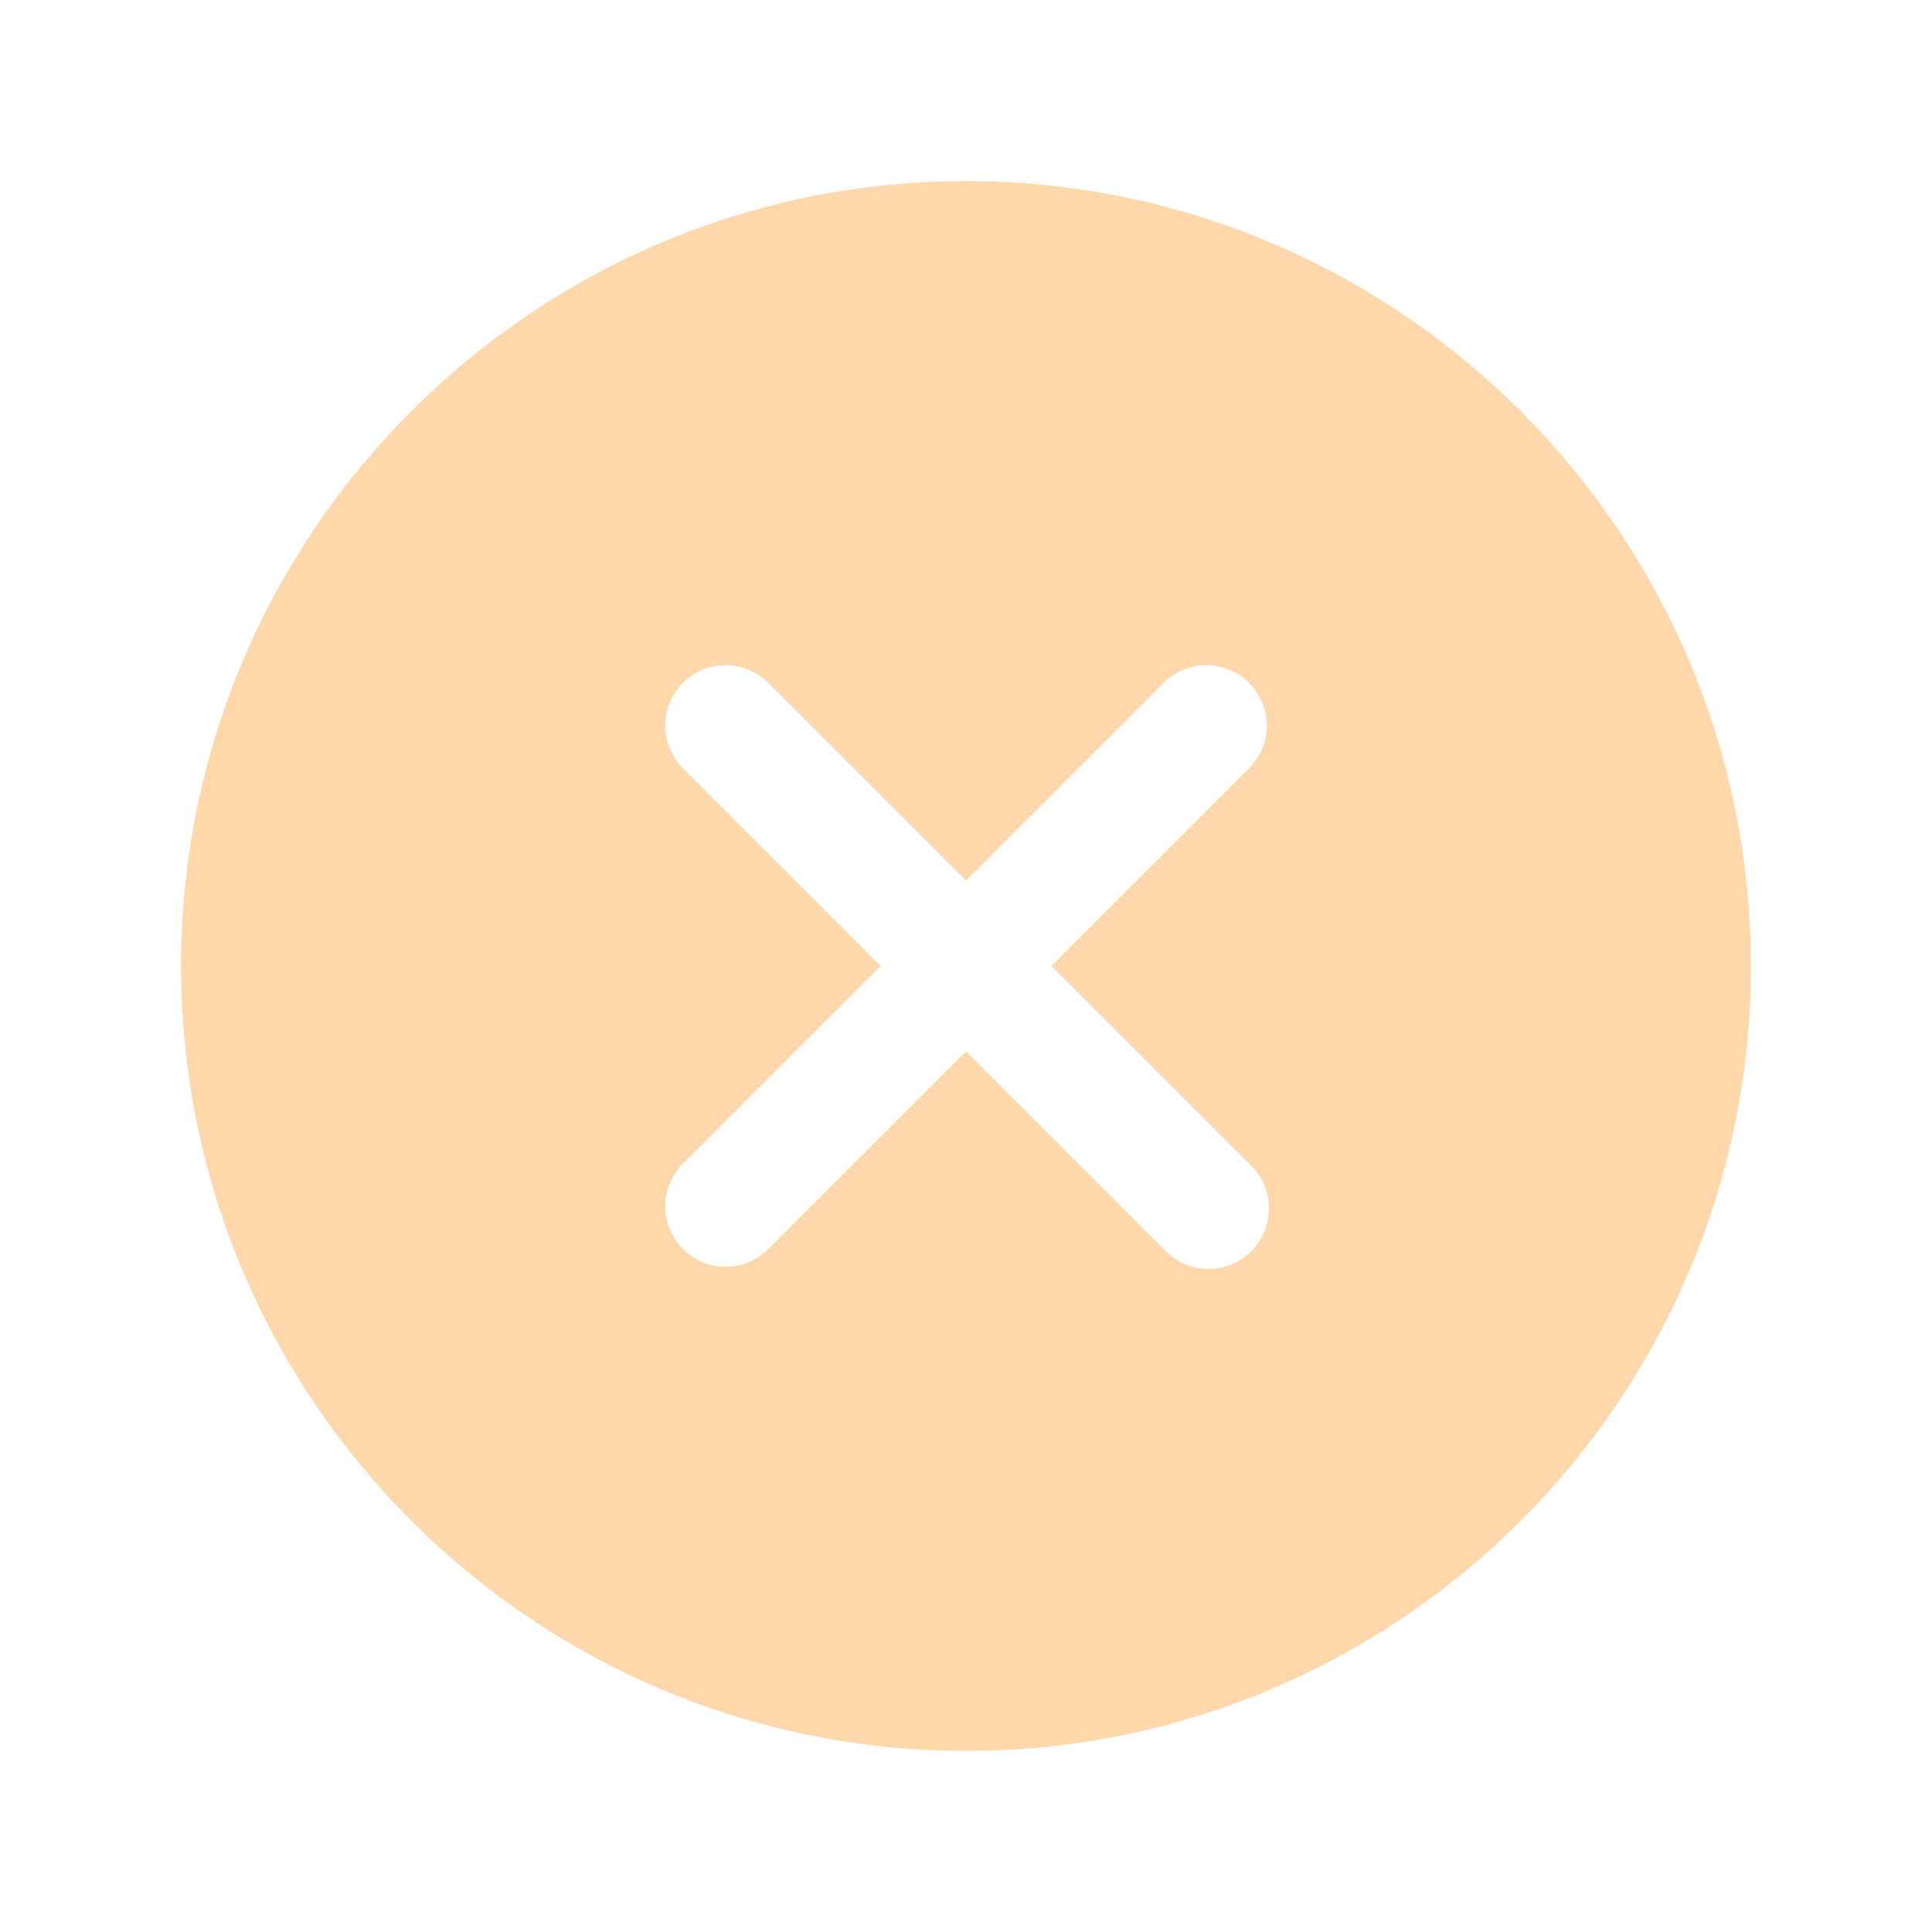
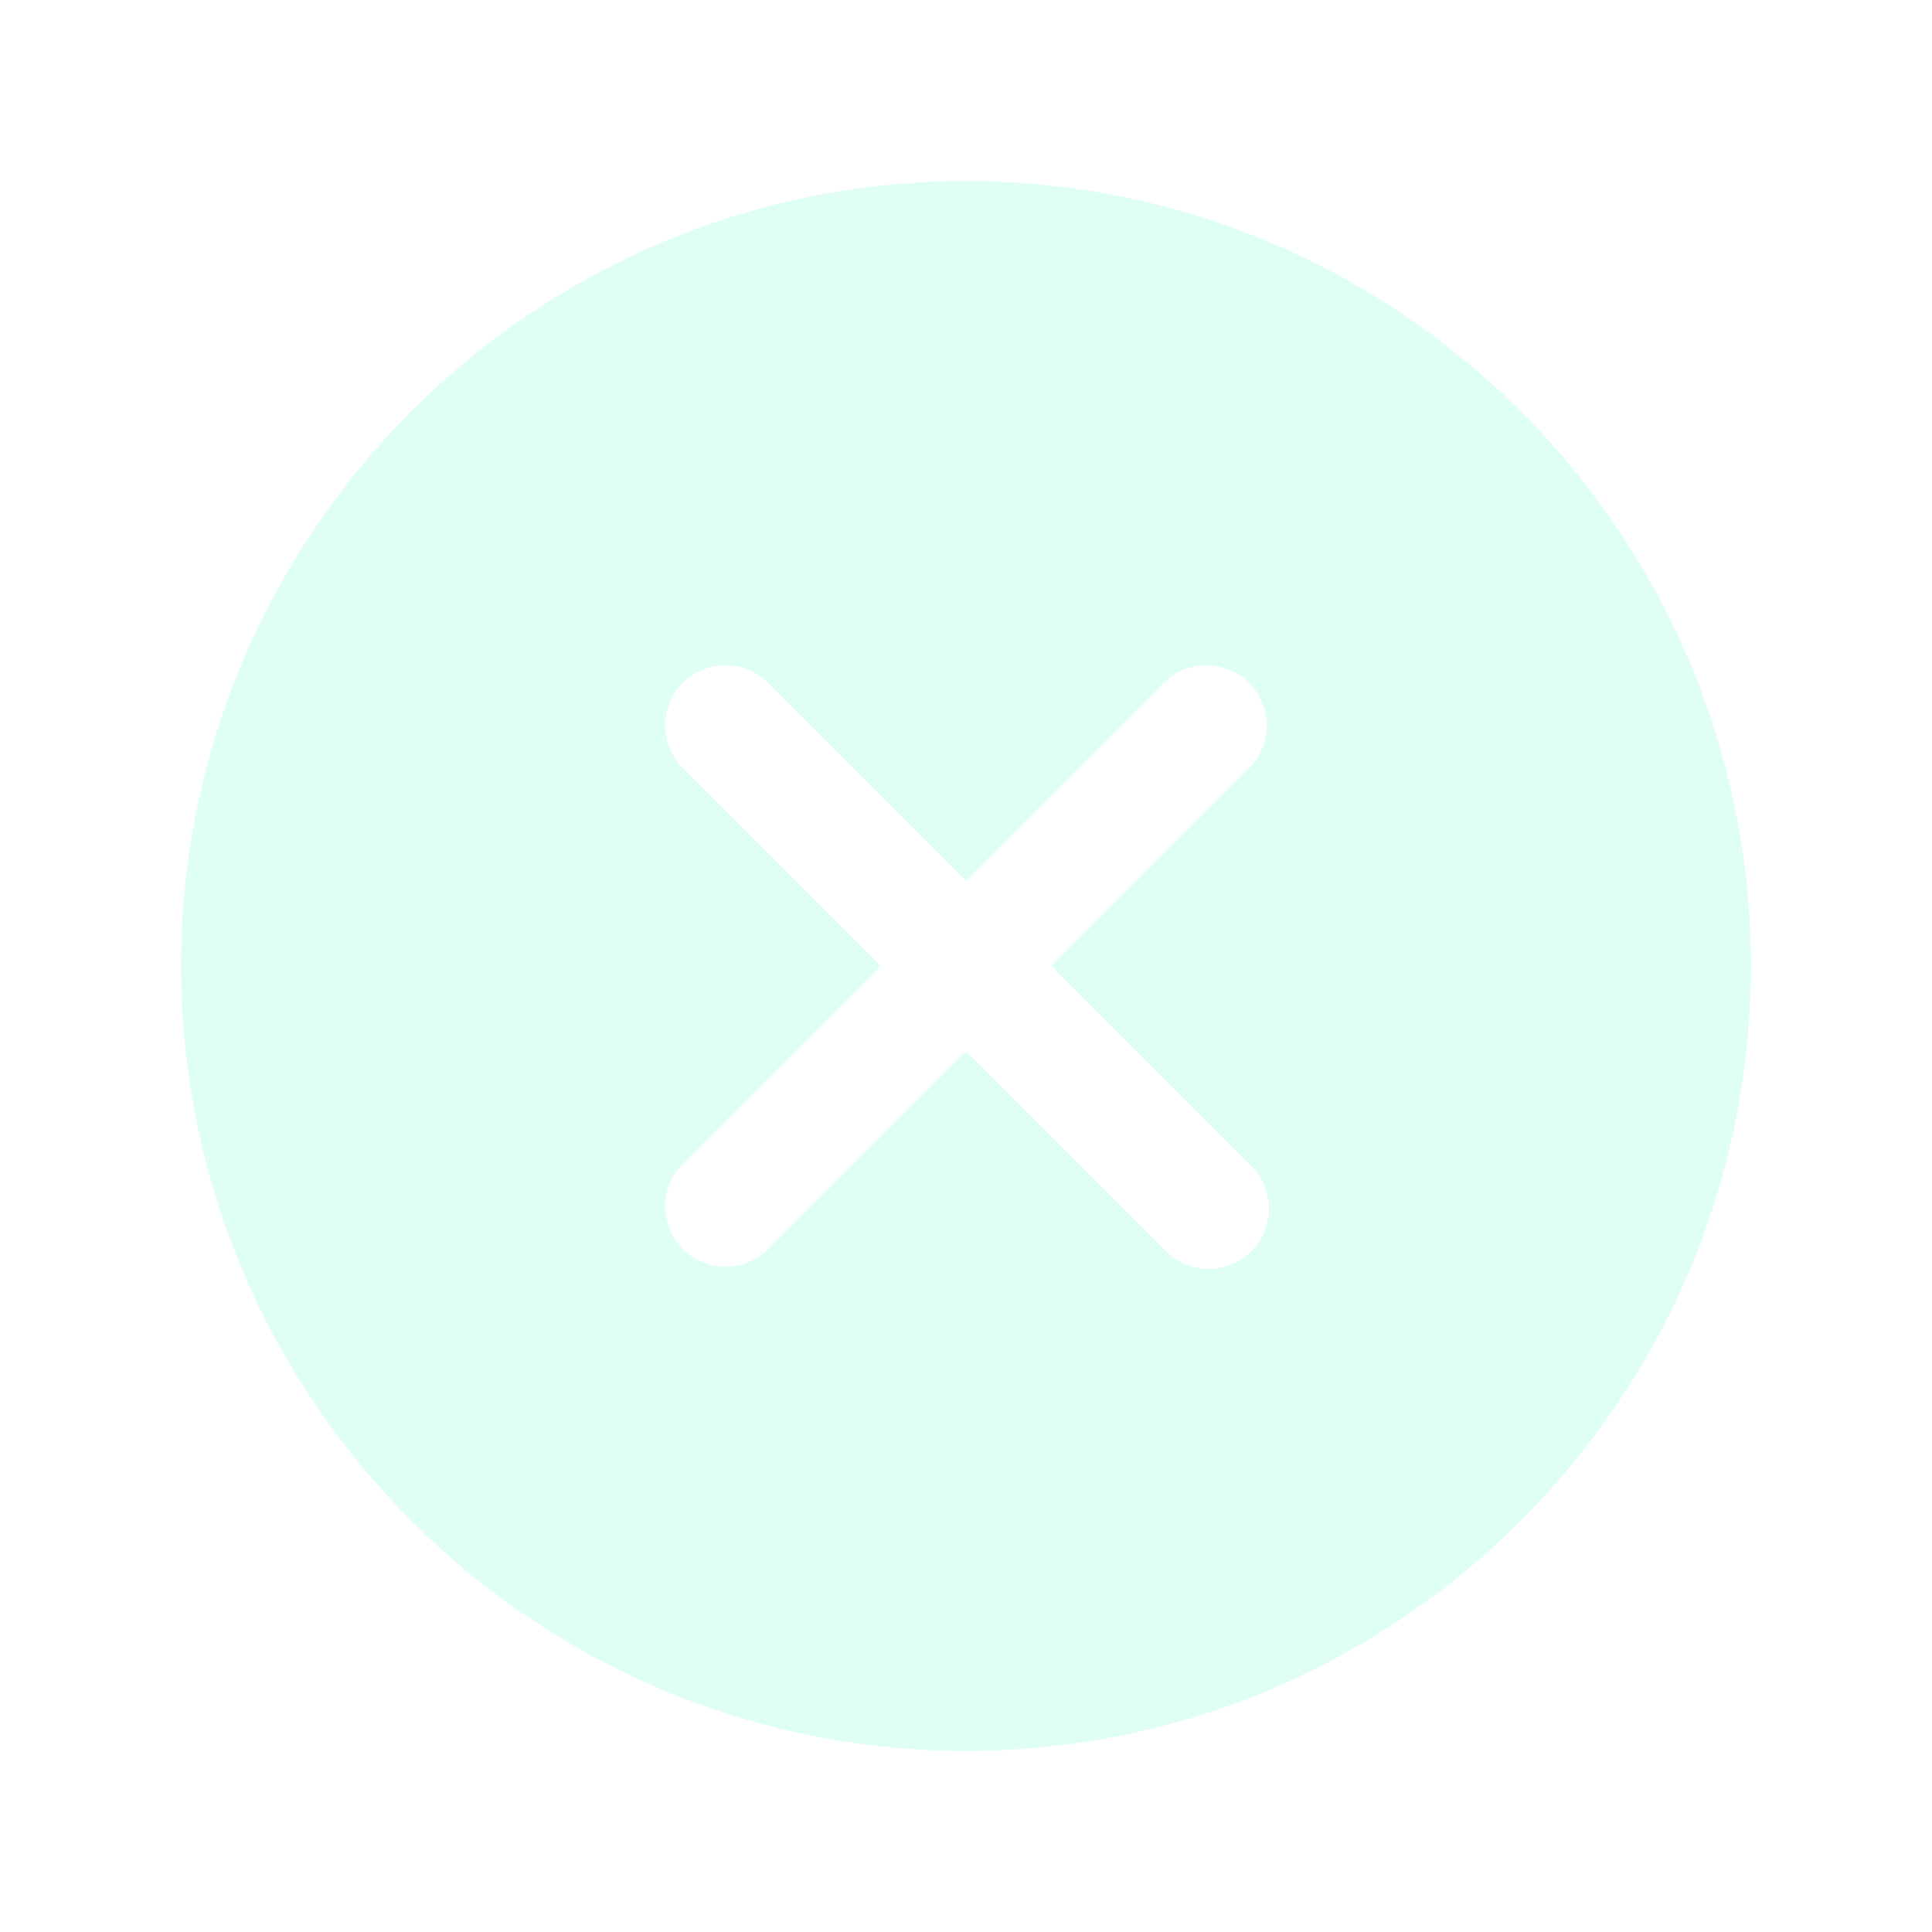
<svg xmlns="http://www.w3.org/2000/svg" width="30" height="30" viewBox="0 0 30 30" fill="none">
-   <path d="M15 2.812C8.28 2.812 2.812 8.28 2.812 15C2.812 21.72 8.28 27.188 15 27.188C21.72 27.188 27.188 21.72 27.188 15C27.188 8.28 21.72 2.812 15 2.812ZM19.413 18.087C19.503 18.174 19.576 18.277 19.626 18.392C19.676 18.506 19.703 18.63 19.704 18.755C19.706 18.88 19.683 19.004 19.635 19.12C19.588 19.236 19.518 19.341 19.43 19.43C19.341 19.518 19.236 19.588 19.12 19.635C19.004 19.683 18.88 19.706 18.755 19.704C18.63 19.703 18.506 19.676 18.392 19.626C18.277 19.576 18.174 19.503 18.087 19.413L15 16.326L11.913 19.413C11.735 19.581 11.499 19.674 11.255 19.671C11.011 19.667 10.777 19.569 10.604 19.396C10.431 19.223 10.333 18.989 10.329 18.745C10.326 18.501 10.419 18.265 10.587 18.087L13.674 15L10.587 11.913C10.419 11.735 10.326 11.499 10.329 11.255C10.333 11.011 10.431 10.777 10.604 10.604C10.777 10.431 11.011 10.333 11.255 10.329C11.499 10.326 11.735 10.419 11.913 10.587L15 13.674L18.087 10.587C18.265 10.419 18.501 10.326 18.745 10.329C18.989 10.333 19.223 10.431 19.396 10.604C19.569 10.777 19.667 11.011 19.671 11.255C19.674 11.499 19.581 11.735 19.413 11.913L16.326 15L19.413 18.087Z" fill="#FED7AA" />
+   <g opacity="0.6">
+     <path d="M15 2.812C8.28 2.812 2.812 8.28 2.812 15C2.812 21.72 8.28 27.188 15 27.188C21.72 27.188 27.188 21.72 27.188 15C27.188 8.28 21.72 2.812 15 2.812ZM19.413 18.087C19.503 18.174 19.576 18.277 19.626 18.392C19.676 18.506 19.703 18.63 19.704 18.755C19.706 18.88 19.683 19.004 19.635 19.12C19.588 19.236 19.518 19.341 19.43 19.43C19.341 19.518 19.236 19.588 19.12 19.635C19.004 19.683 18.88 19.706 18.755 19.704C18.63 19.703 18.506 19.676 18.392 19.626C18.277 19.576 18.174 19.503 18.087 19.413L15 16.326L11.913 19.413C11.735 19.581 11.499 19.674 11.255 19.671C11.011 19.667 10.777 19.569 10.604 19.396C10.431 19.223 10.333 18.989 10.329 18.745C10.326 18.501 10.419 18.265 10.587 18.087L13.674 15L10.587 11.913C10.419 11.735 10.326 11.499 10.329 11.255C10.333 11.011 10.431 10.777 10.604 10.604C10.777 10.431 11.011 10.333 11.255 10.329C11.499 10.326 11.735 10.419 11.913 10.587L15 13.674L18.087 10.587C18.265 10.419 18.501 10.326 18.745 10.329C18.989 10.333 19.223 10.431 19.396 10.604C19.569 10.777 19.667 11.011 19.671 11.255C19.674 11.499 19.581 11.735 19.413 11.913L16.326 15L19.413 18.087Z" fill="#C9FFED" />
+   </g>
</svg>
